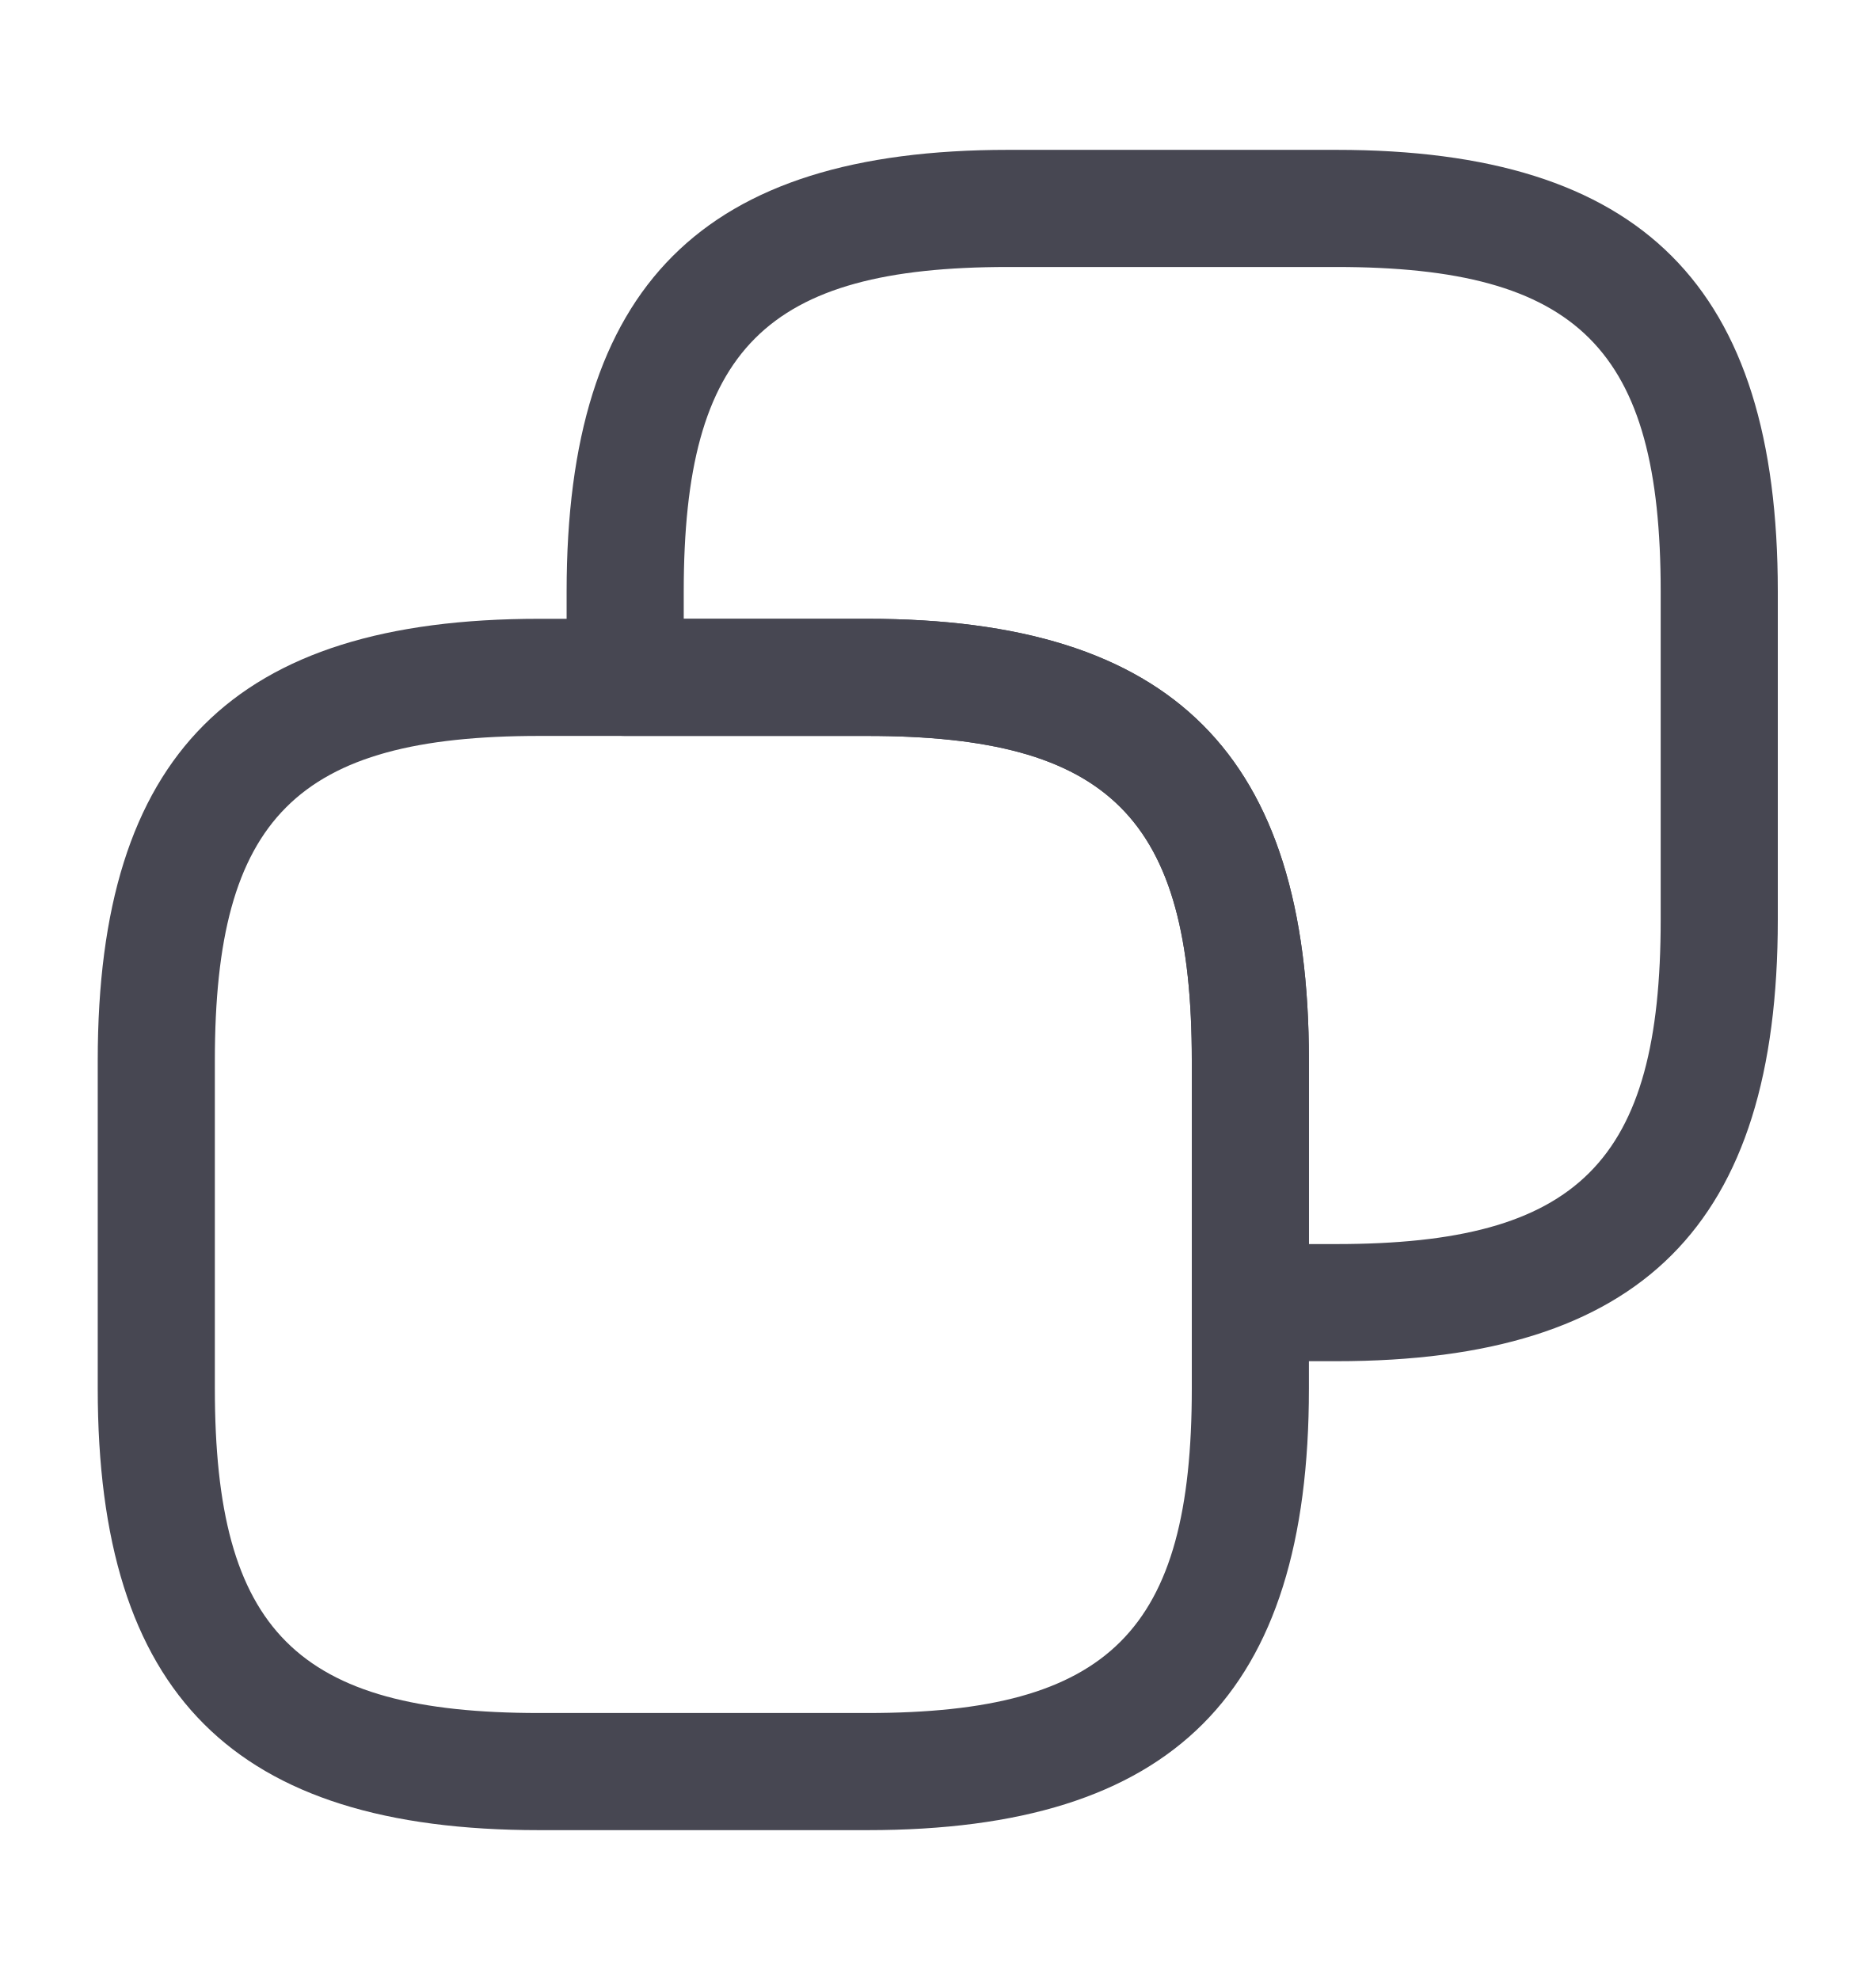
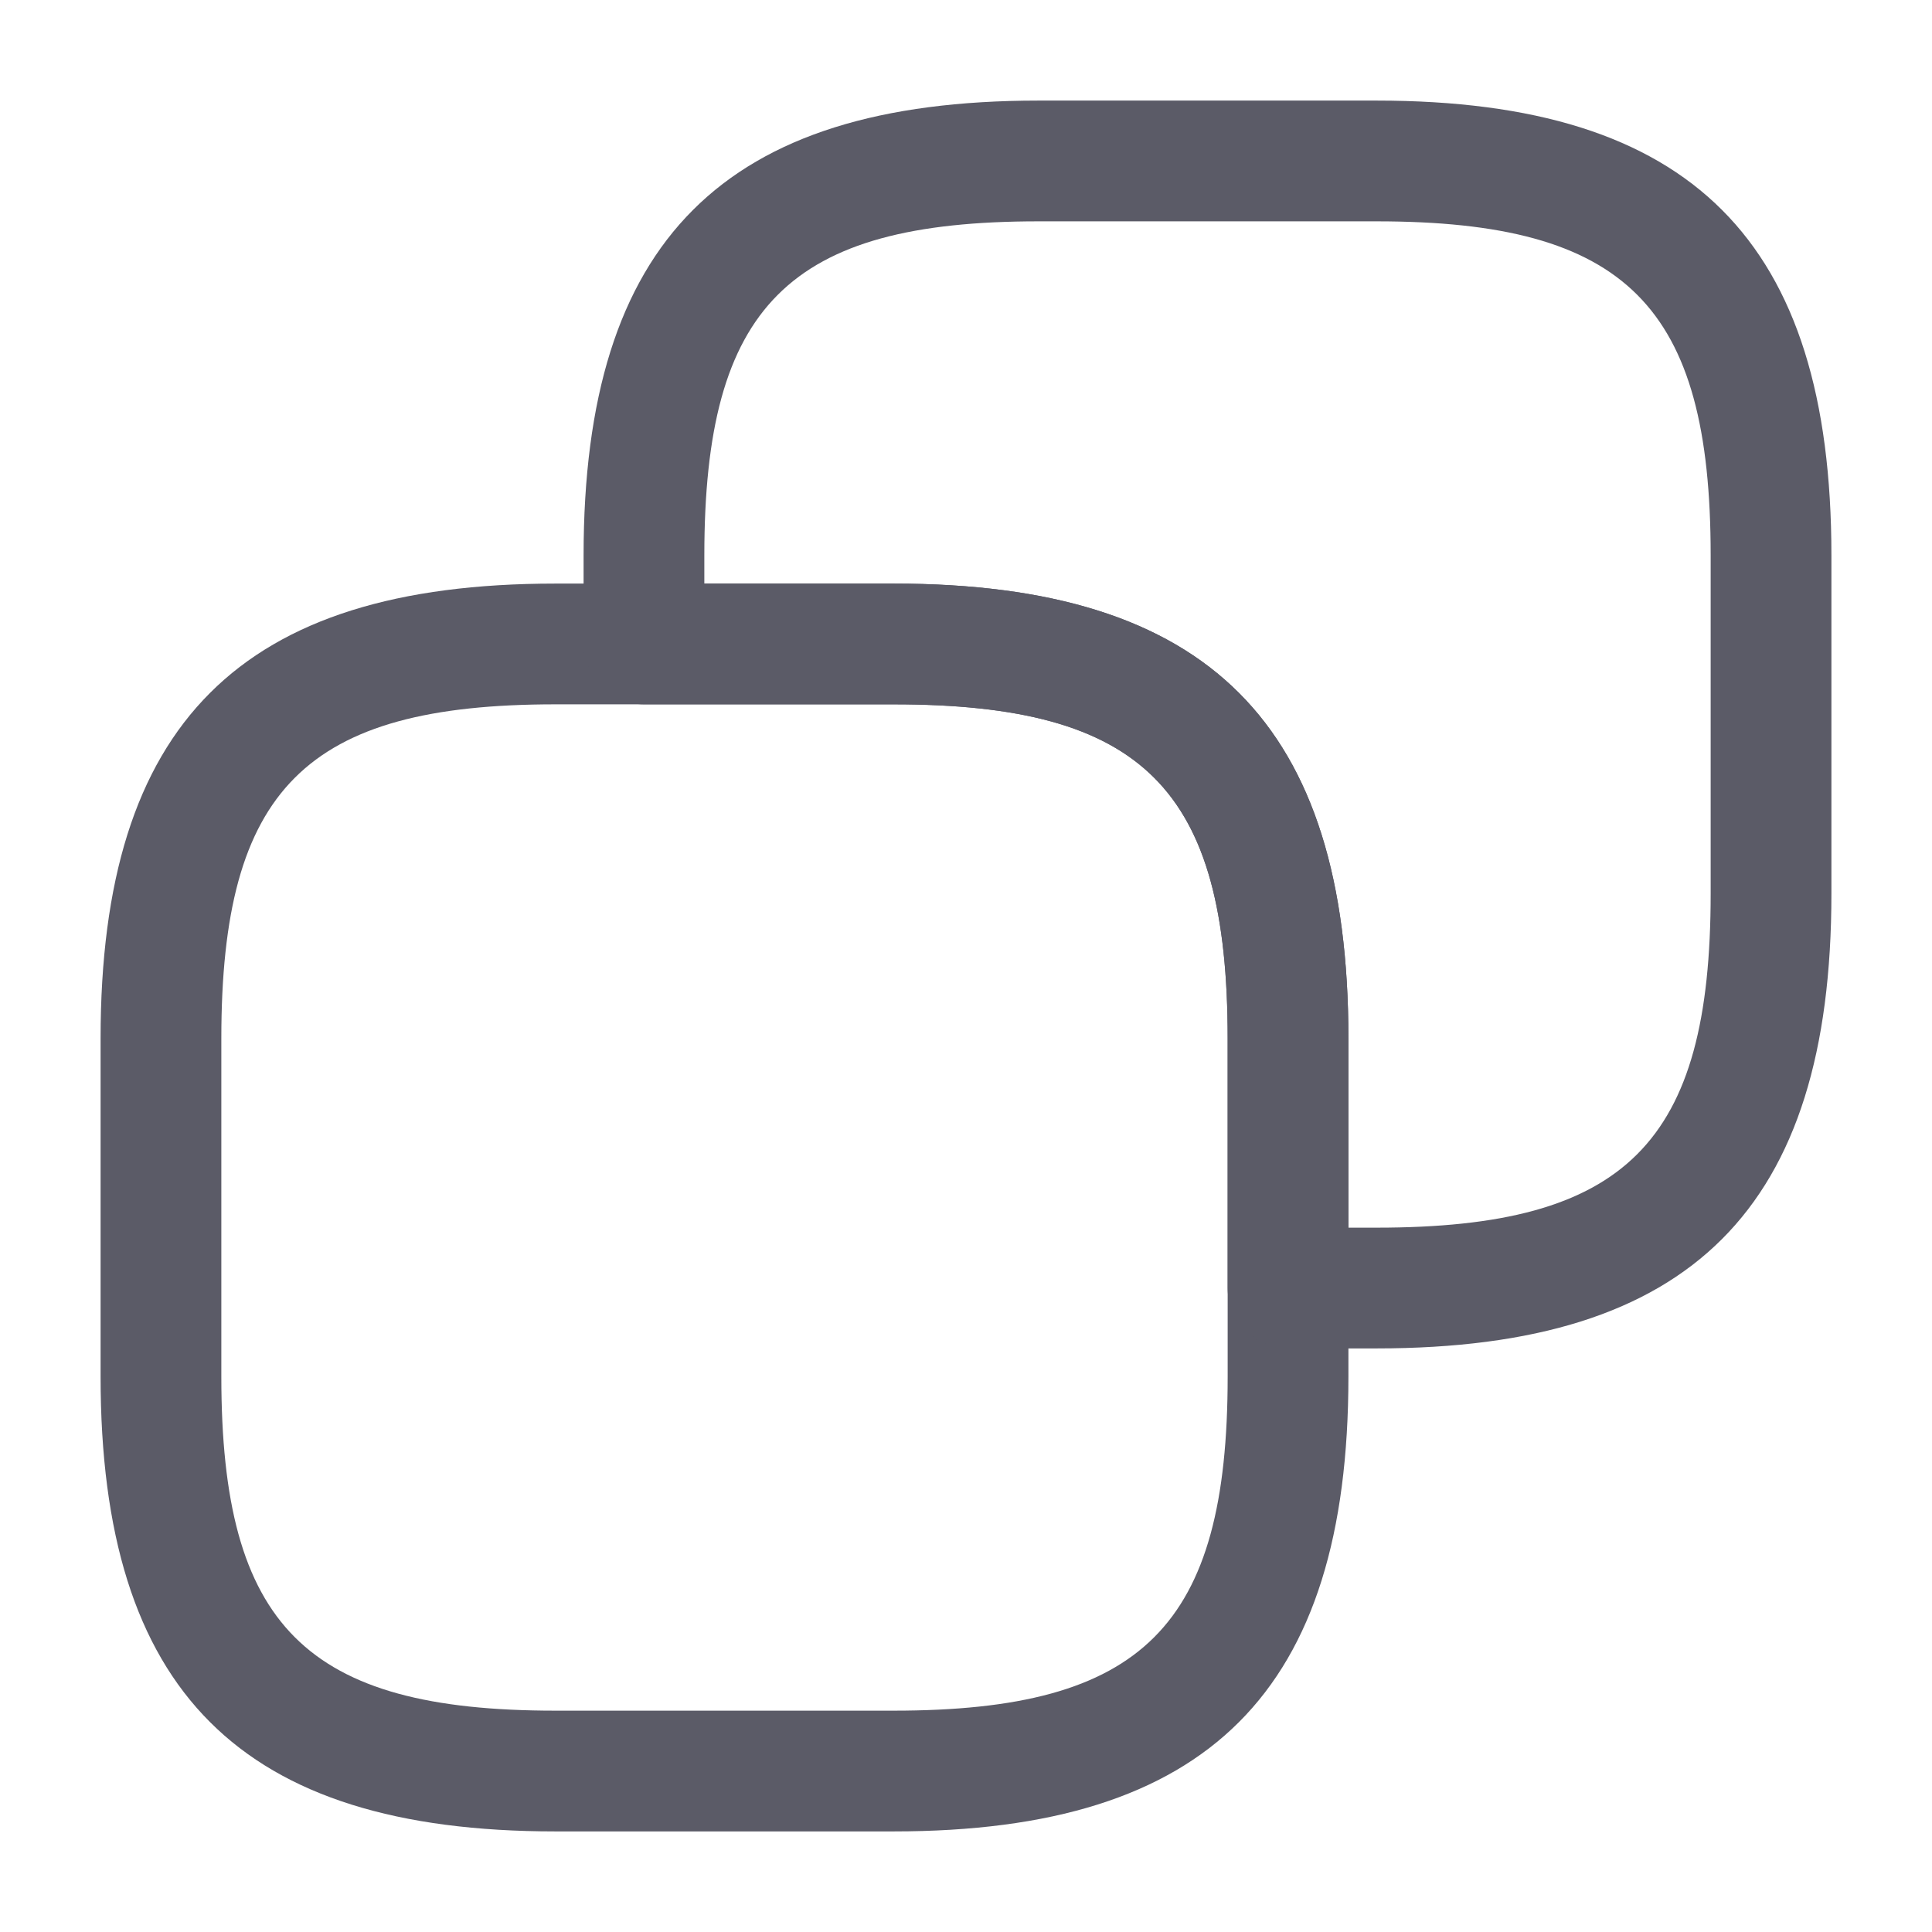
- <svg xmlns="http://www.w3.org/2000/svg" width="18" height="19" viewBox="0 0 18 19" fill="none">
-   <mask id="mask0_2462_24544" style="mask-type:alpha" maskUnits="userSpaceOnUse" x="0" y="0" width="18" height="19">
-     <path d="M8.325 17.562H5.175C2.243 17.562 0.938 16.258 0.938 13.325V10.175C0.938 7.242 2.243 5.938 5.175 5.938H8.325C11.258 5.938 12.562 7.242 12.562 10.175V13.325C12.562 16.258 11.258 17.562 8.325 17.562ZM5.175 7.062C2.85 7.062 2.062 7.85 2.062 10.175V13.325C2.062 15.65 2.85 16.438 5.175 16.438H8.325C10.65 16.438 11.438 15.65 11.438 13.325V10.175C11.438 7.85 10.65 7.062 8.325 7.062H5.175Z" fill="#292D32" />
-     <path d="M12.825 13.062H12C11.693 13.062 11.438 12.807 11.438 12.5V10.175C11.438 7.85 10.65 7.062 8.325 7.062H6C5.692 7.062 5.438 6.808 5.438 6.5V5.675C5.438 2.743 6.742 1.438 9.675 1.438H12.825C15.758 1.438 17.062 2.743 17.062 5.675V8.825C17.062 11.758 15.758 13.062 12.825 13.062ZM12.562 11.938H12.825C15.15 11.938 15.938 11.15 15.938 8.825V5.675C15.938 3.35 15.15 2.562 12.825 2.562H9.675C7.35 2.562 6.562 3.35 6.562 5.675V5.938H8.325C11.258 5.938 12.562 7.242 12.562 10.175V11.938Z" fill="#292D32" />
-   </mask>
-   <g mask="url(#mask0_2462_24544)">
-     <rect y="0.5" width="18" height="18" fill="#474752" />
-   </g>
+ <svg xmlns="http://www.w3.org/2000/svg" width="16" height="16" viewBox="0 0 16 16" fill="none">
+   <path d="M7.4 15.167H4.6C1.993 15.167 0.833 14.007 0.833 11.4V8.6C0.833 5.993 1.993 4.833 4.6 4.833H7.4C10.007 4.833 11.167 5.993 11.167 8.6V11.4C11.167 14.007 10.007 15.167 7.4 15.167ZM4.6 5.833C2.533 5.833 1.833 6.533 1.833 8.6V11.4C1.833 13.467 2.533 14.167 4.6 14.167H7.4C9.467 14.167 10.167 13.467 10.167 11.4V8.6C10.167 6.533 9.467 5.833 7.4 5.833H4.6V5.833Z" fill="#5B5B67" />
+   <path d="M11.4 11.167H10.667C10.393 11.167 10.167 10.94 10.167 10.667V8.6C10.167 6.533 9.467 5.833 7.4 5.833H5.333C5.06 5.833 4.833 5.607 4.833 5.333V4.6C4.833 1.993 5.993 0.833 8.6 0.833H11.4C14.007 0.833 15.167 1.993 15.167 4.6V7.4C15.167 10.007 14.007 11.167 11.4 11.167ZM11.167 10.167H11.4C13.467 10.167 14.167 9.467 14.167 7.4V4.6C14.167 2.533 13.467 1.833 11.4 1.833H8.6C6.533 1.833 5.833 2.533 5.833 4.6V4.833H7.4C10.007 4.833 11.167 5.993 11.167 8.6V10.167Z" fill="#5B5B67" />
</svg>
